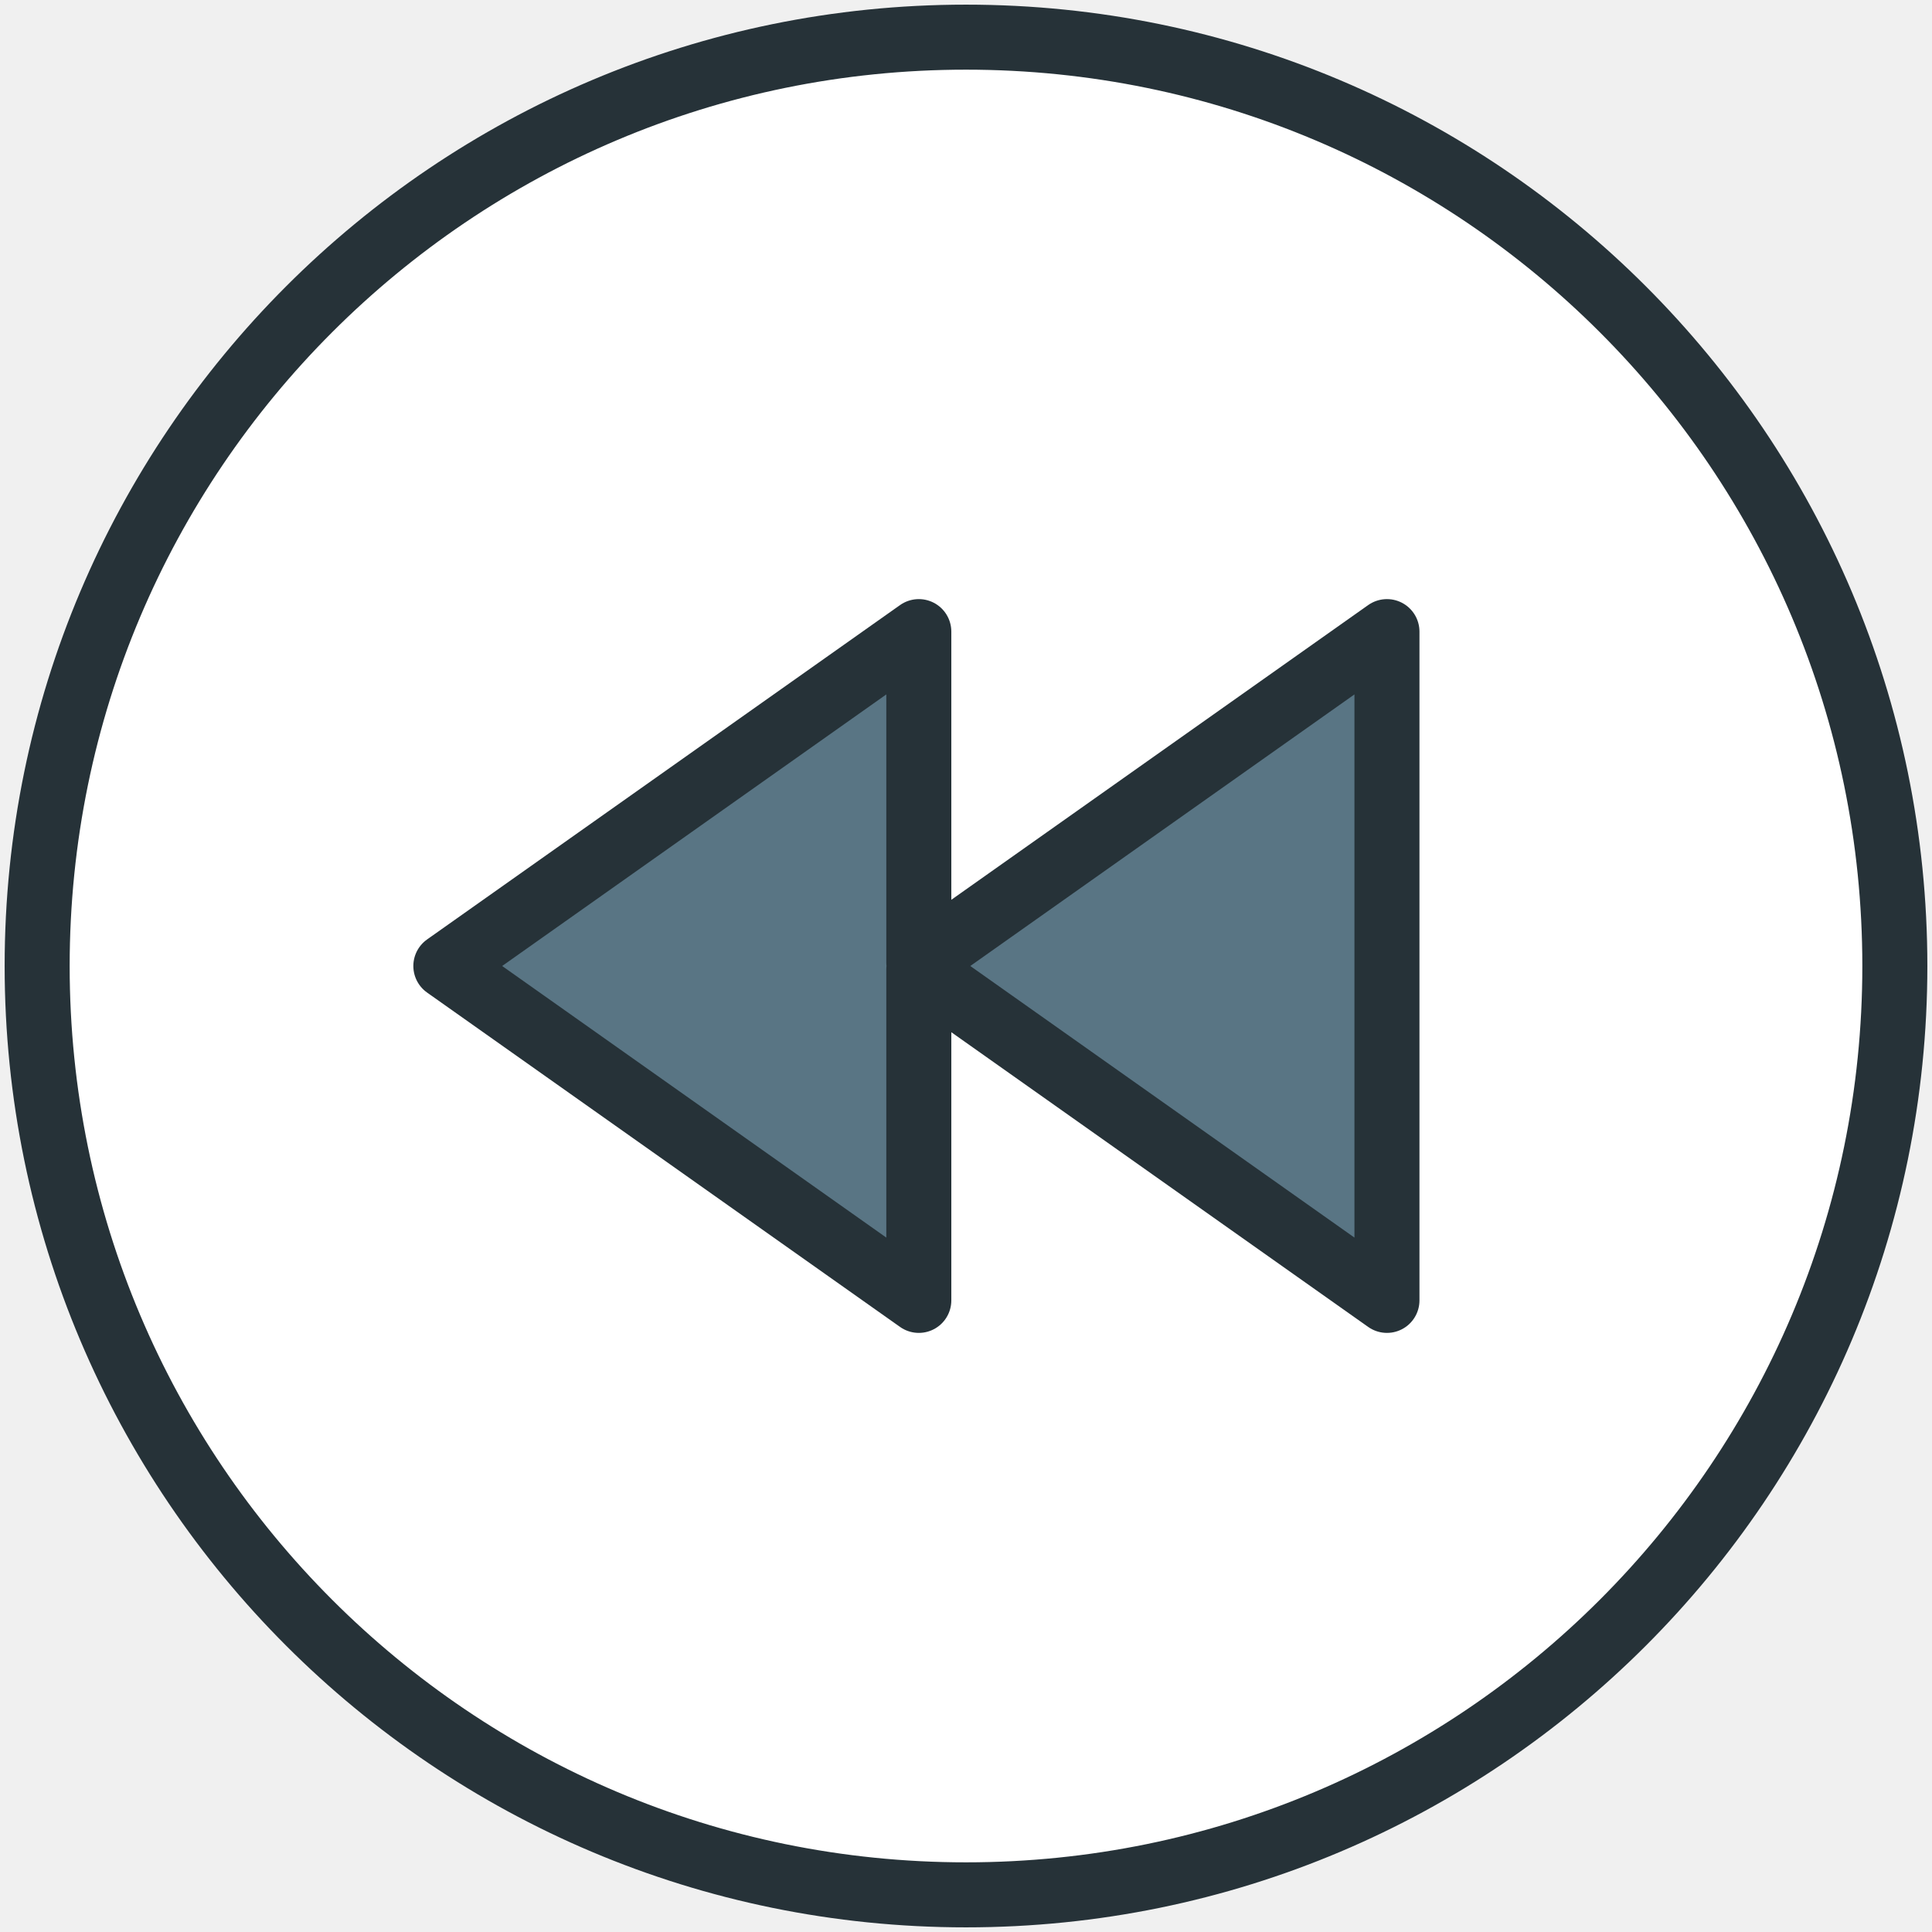
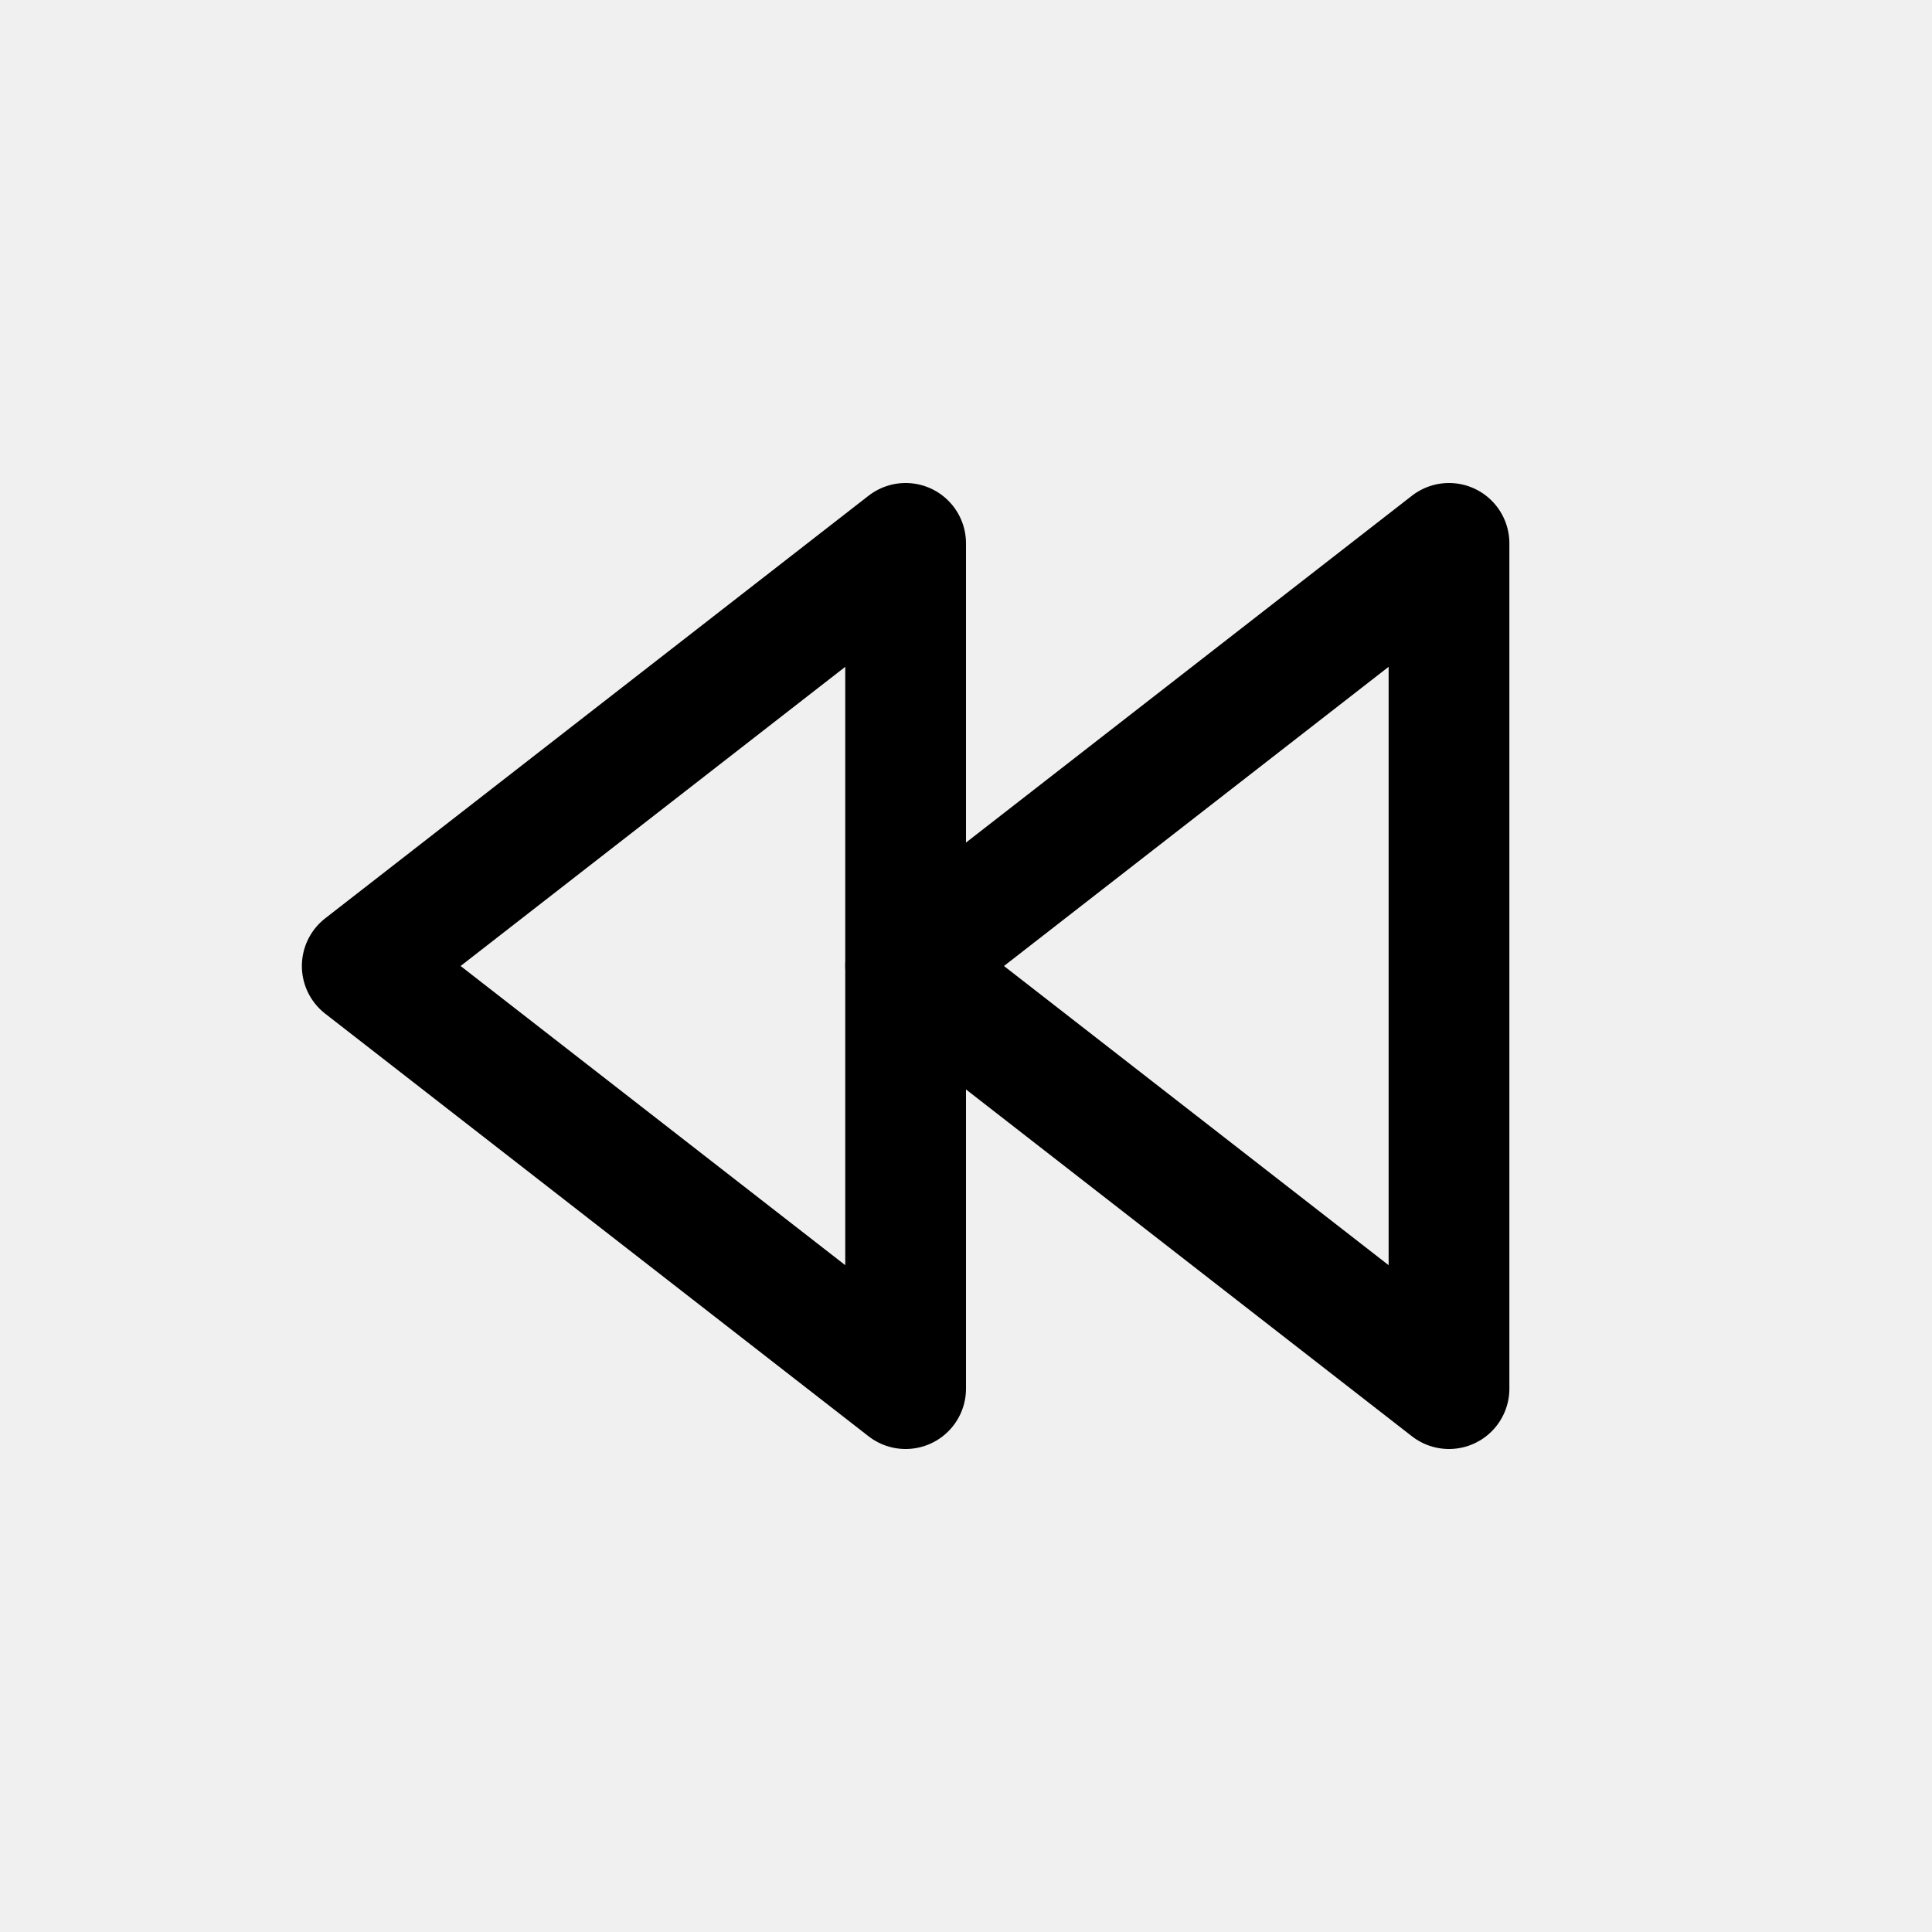
- <svg xmlns="http://www.w3.org/2000/svg" width="104px" height="104px" viewBox="0 0 104 104" version="1.1">
-   <defs />
-   <g id="3.Multimedia" stroke="none" stroke-width="1" fill="none" fill-rule="evenodd" stroke-linecap="round" stroke-linejoin="round">
-     <g id="Multimedia-(Color)" transform="translate(-698, -903)" stroke="#263238" stroke-width="3.5">
-       <g id="44-multimeda-fast-backward" transform="translate(700, 905)">
-         <path d="M50,100 C22.386,100 0,77.614 0,50 C0,22.386 22.386,0 50,0 C77.614,0 100,22.386 100,50 C100,77.614 77.614,100 50,100 L50,100 Z" id="Layer-1" fill="#FFFFFF" />
-         <polygon id="Layer-2" fill="#597584" points="47.46 50.184 72.66 68 72.66 32 47.46 49.816 47.46 32 22 50 47.46 68" />
-       </g>
-     </g>
-   </g>
+ <svg xmlns="http://www.w3.org/2000/svg" version="1.1" id="Icons" x="0px" y="0px" viewBox="0 0 32 32" style="enable-background:new 0 0 32 32;" xml:space="preserve">
+   <style type="text/css">
+ 	.st0{fill:none;stroke:#000000;stroke-width:2;stroke-linejoin:round;stroke-miterlimit:10;}
+ 	.st1{fill:none;stroke:#000000;stroke-width:2;stroke-linecap:round;stroke-linejoin:round;stroke-miterlimit:10;}
+ </style>
+   <polygon class="st1" points="15,23 15,9 6,16 " />
+   <polygon class="st1" points="24,23 24,9 15,16 " />
</svg>
